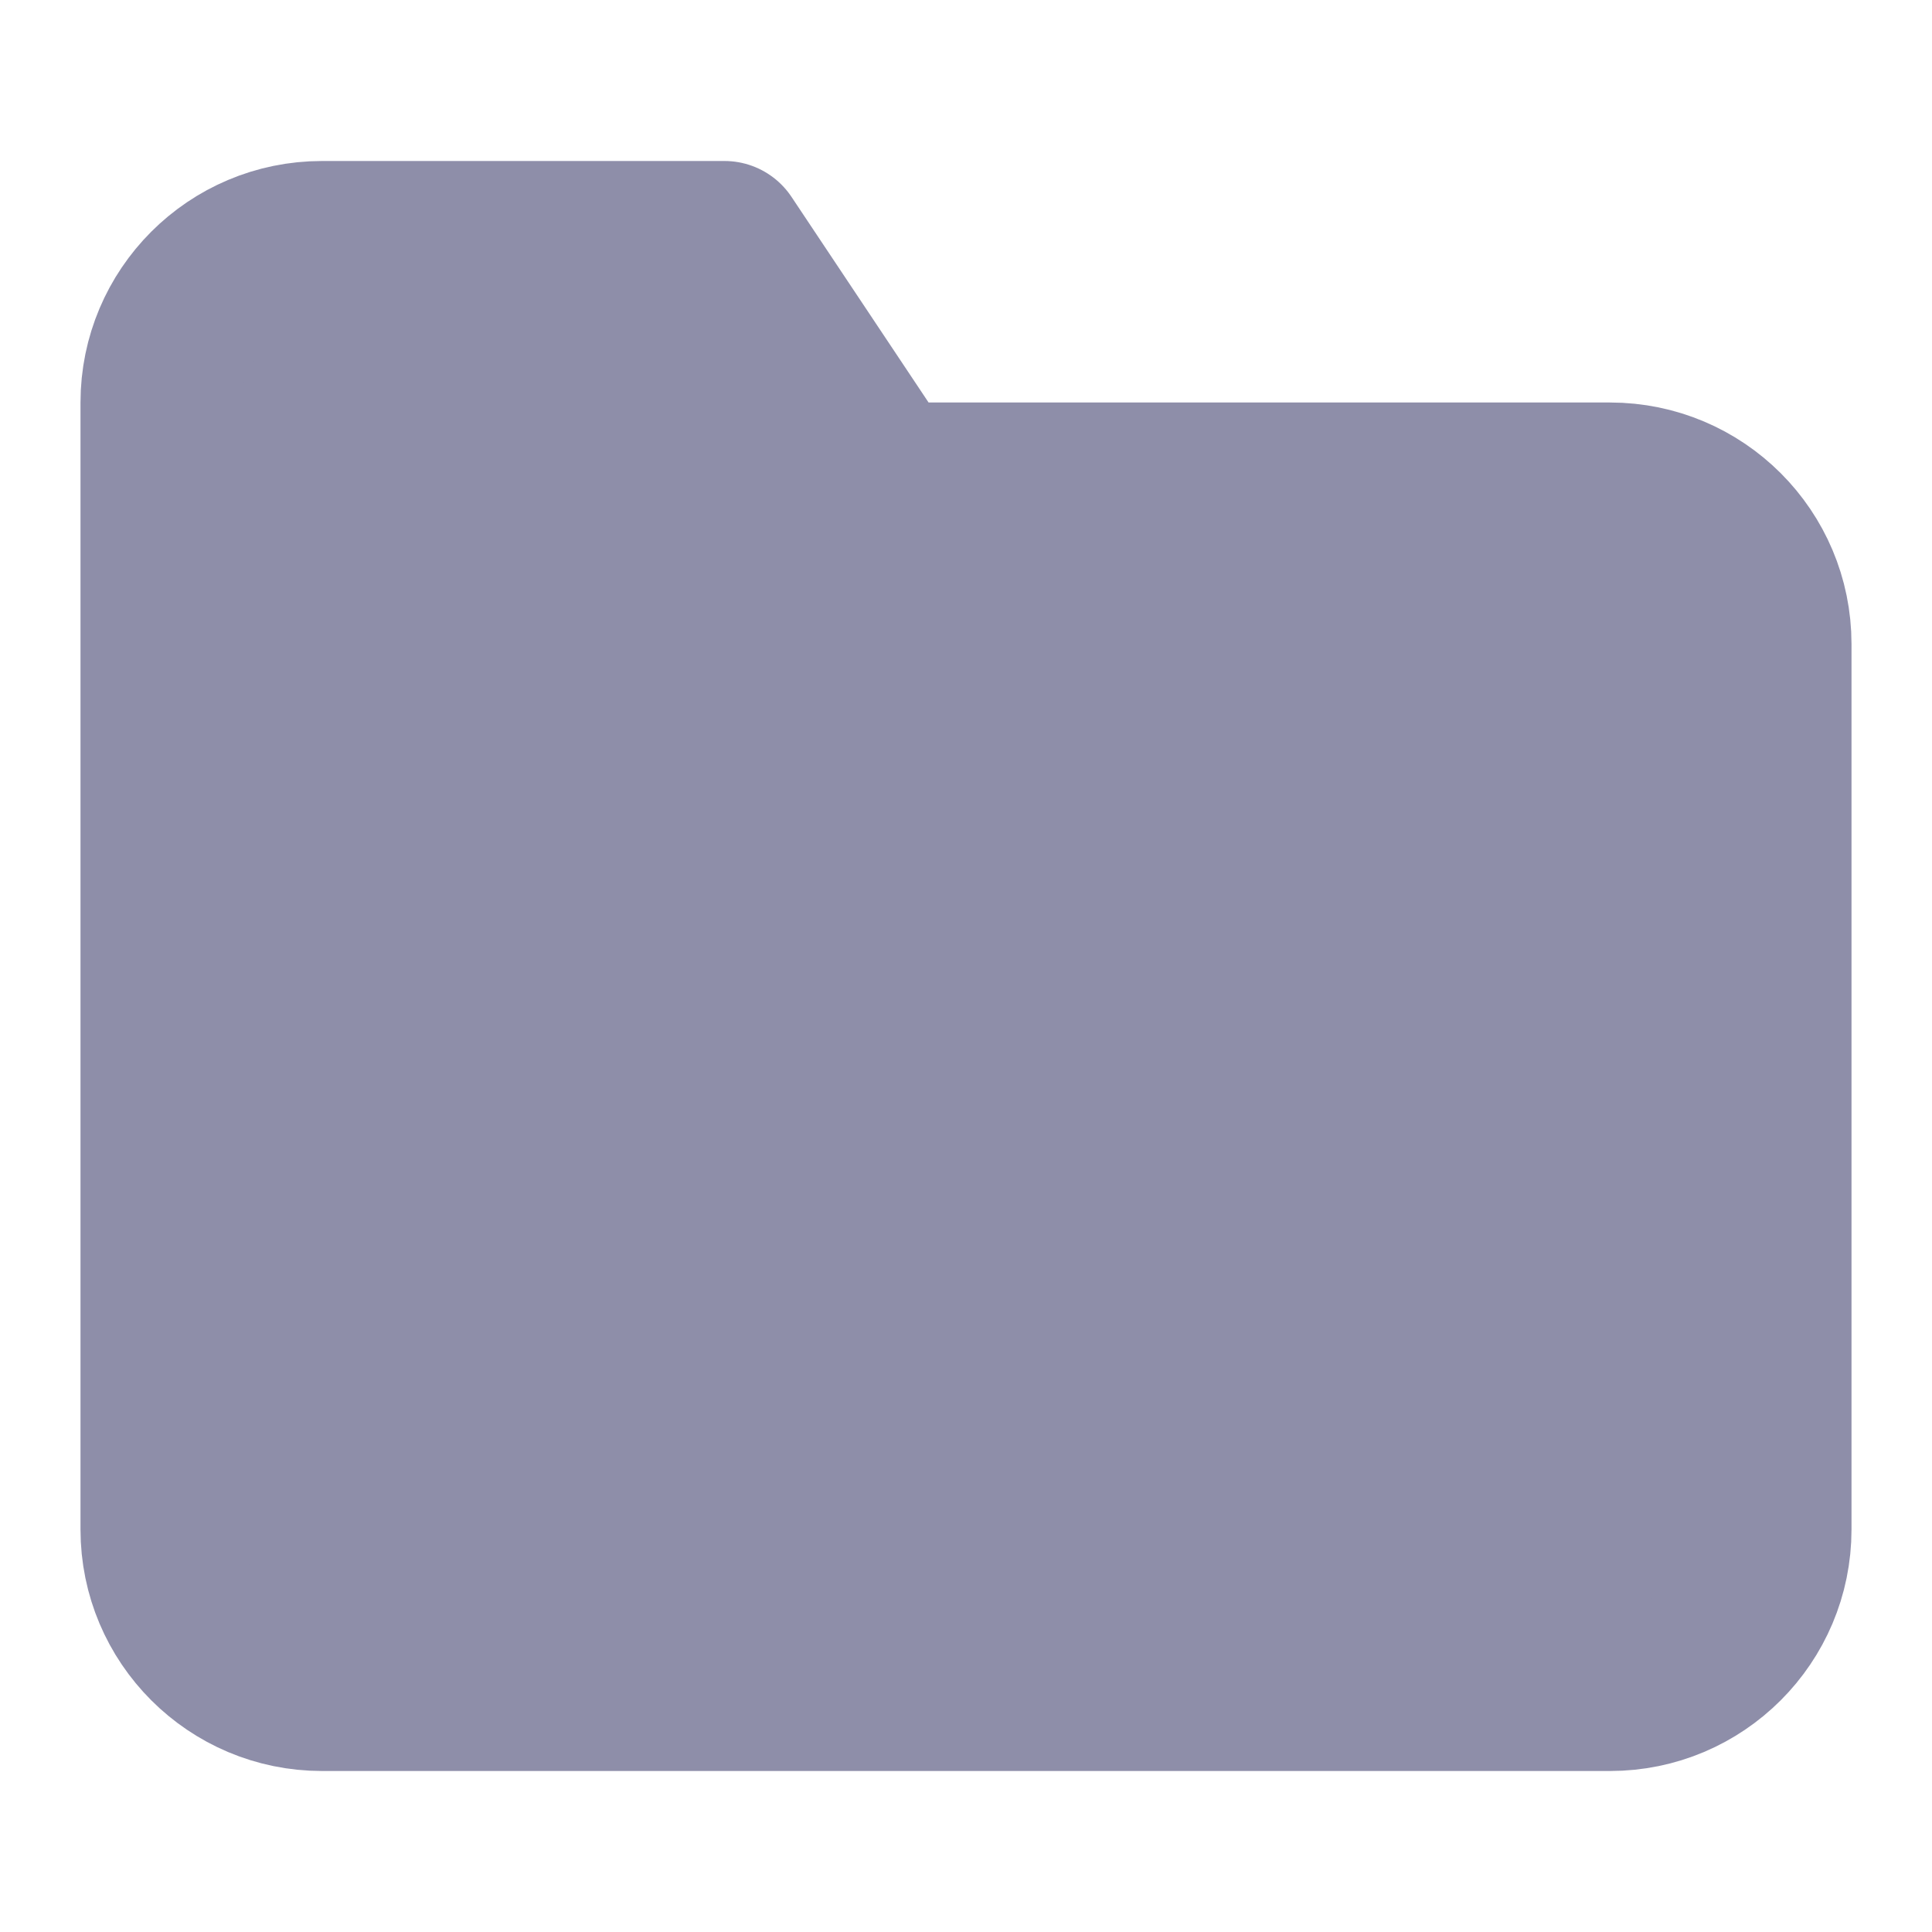
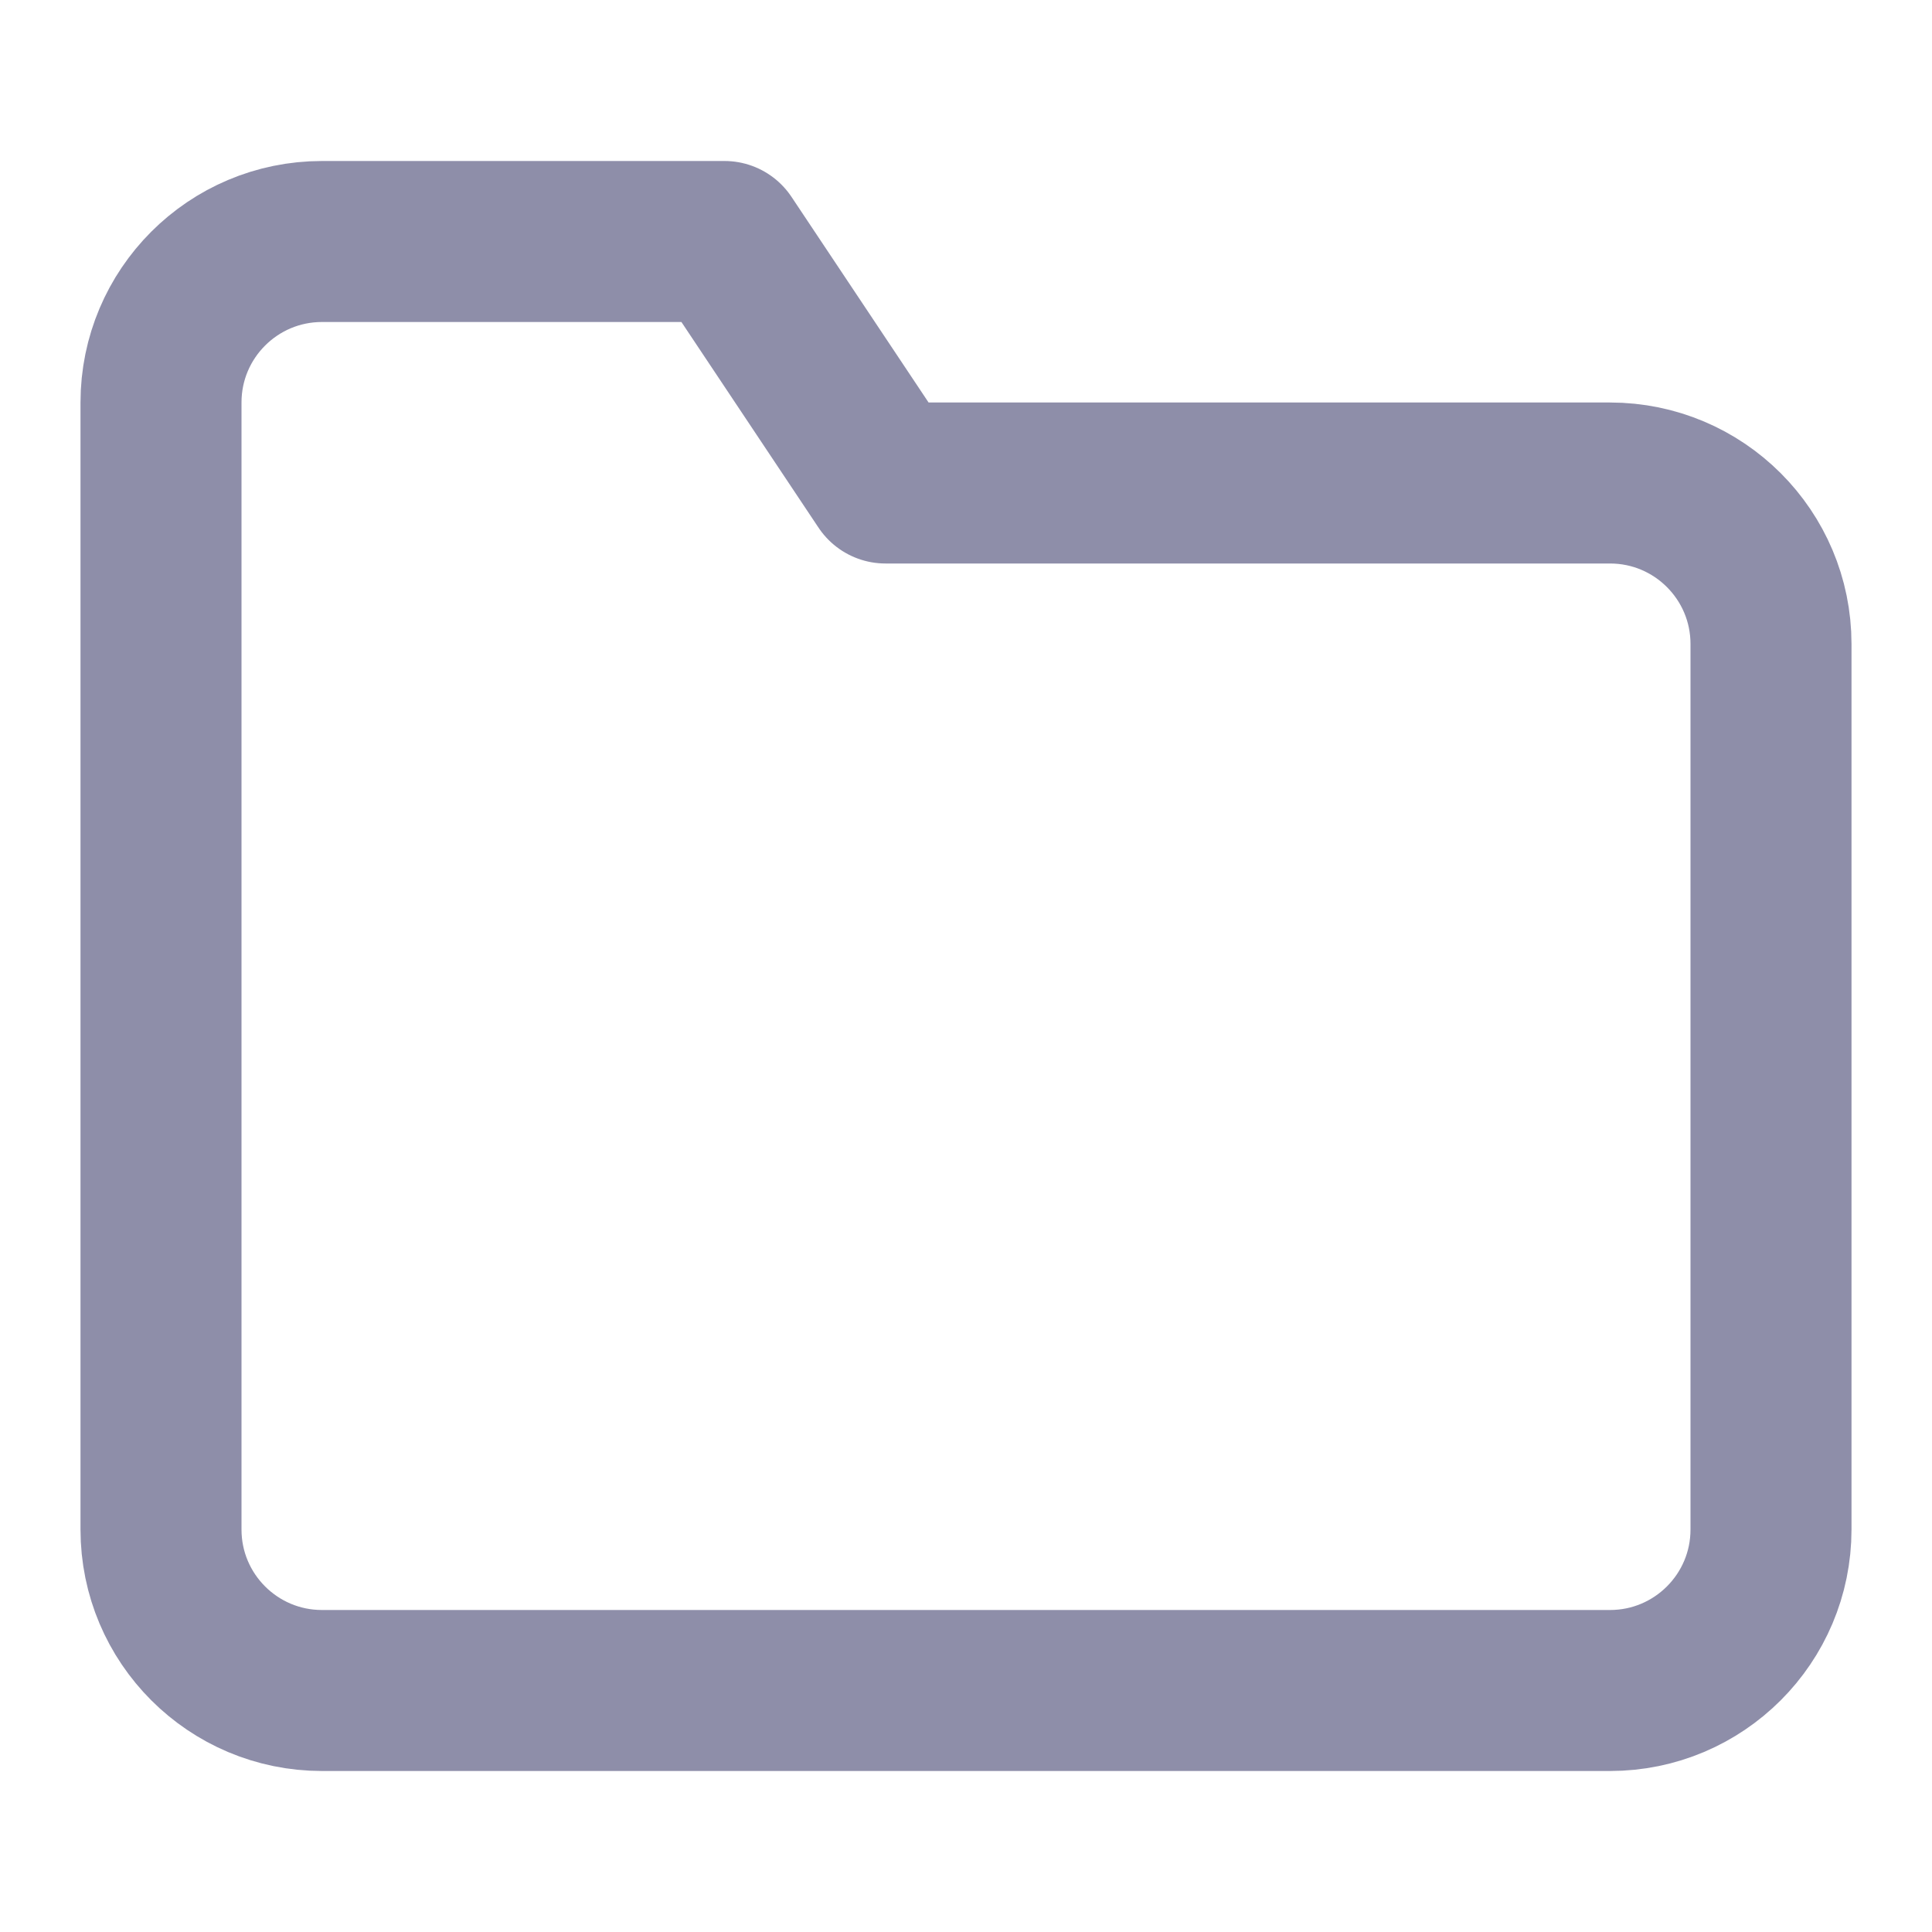
- <svg xmlns="http://www.w3.org/2000/svg" width="24" height="24" viewBox="0 0 24 24" fill="#8E8EA9" stroke="#8E8EA9" stroke-width="2" stroke-linecap="round" stroke-linejoin="round" class="feather feather-folder">
+ <svg xmlns="http://www.w3.org/2000/svg" width="24" height="24" viewBox="0 0 24 24" fill="none" stroke="#8E8EA9" stroke-width="2" stroke-linecap="round" stroke-linejoin="round" class="feather feather-folder">
  <path d="M22 19a2 2 0 0 1-2 2H4a2 2 0 0 1-2-2V5a2 2 0 0 1 2-2h5l2 3h9a2 2 0 0 1 2 2z" />
</svg>
